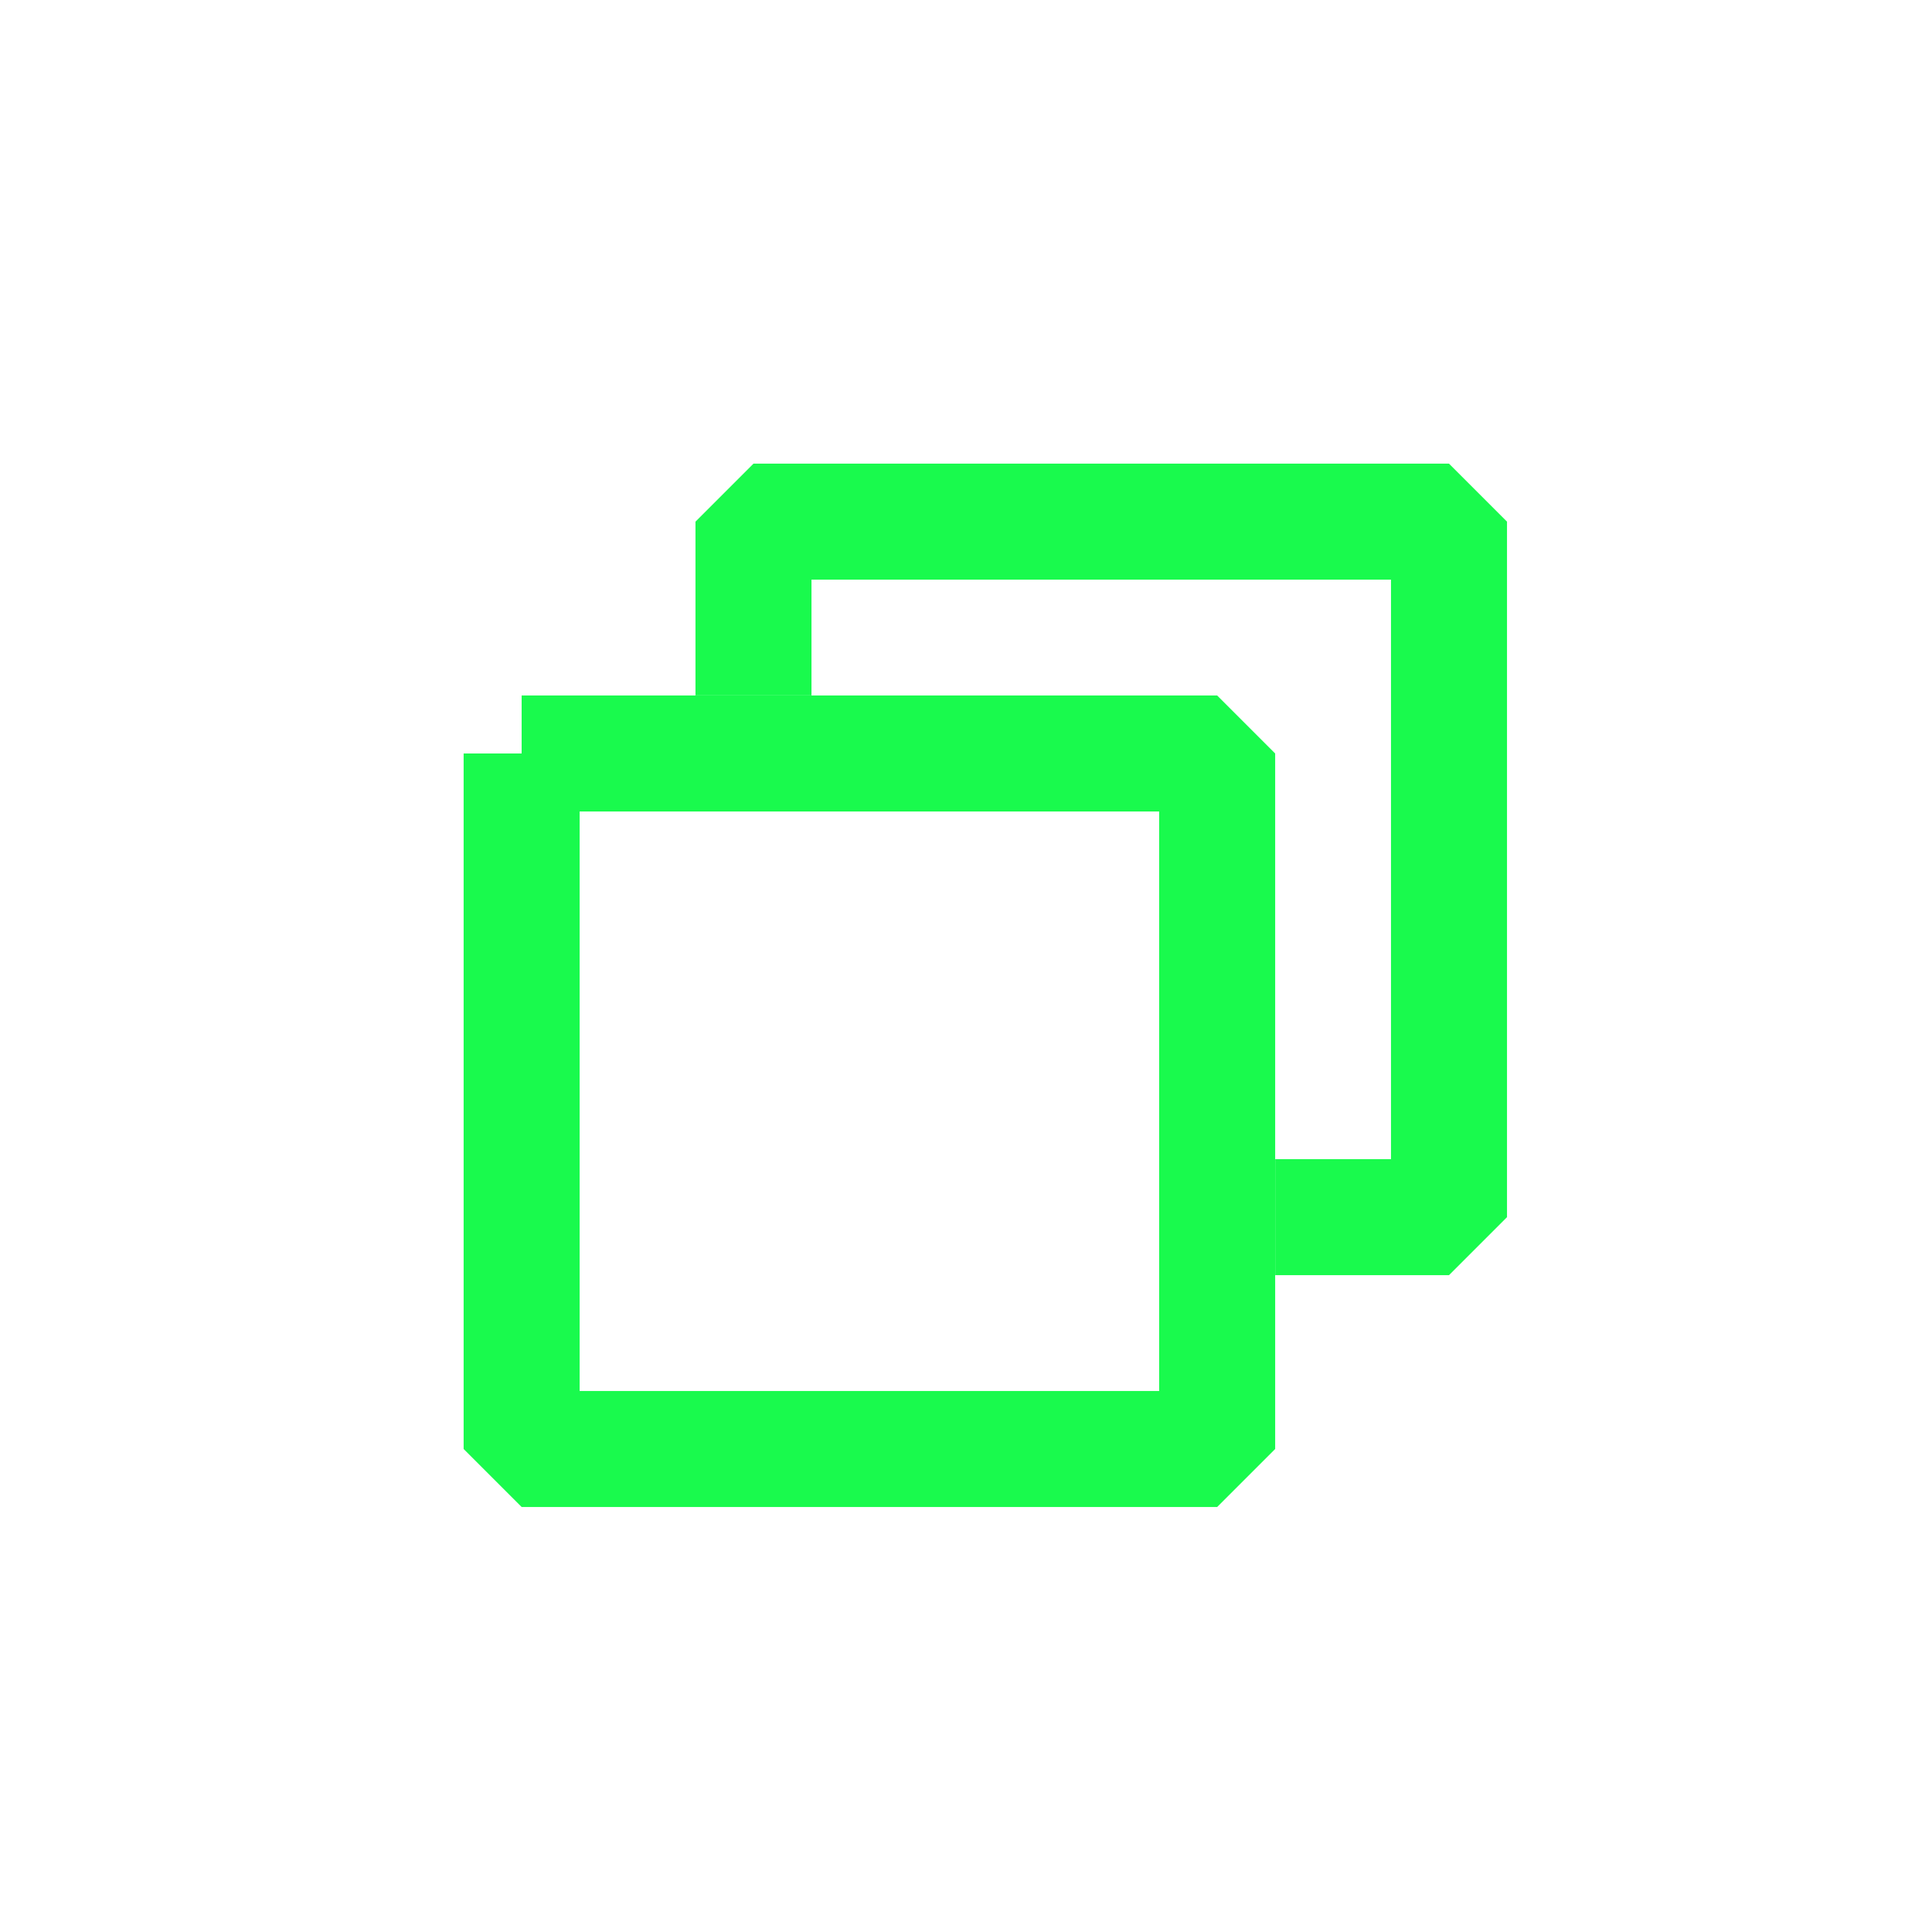
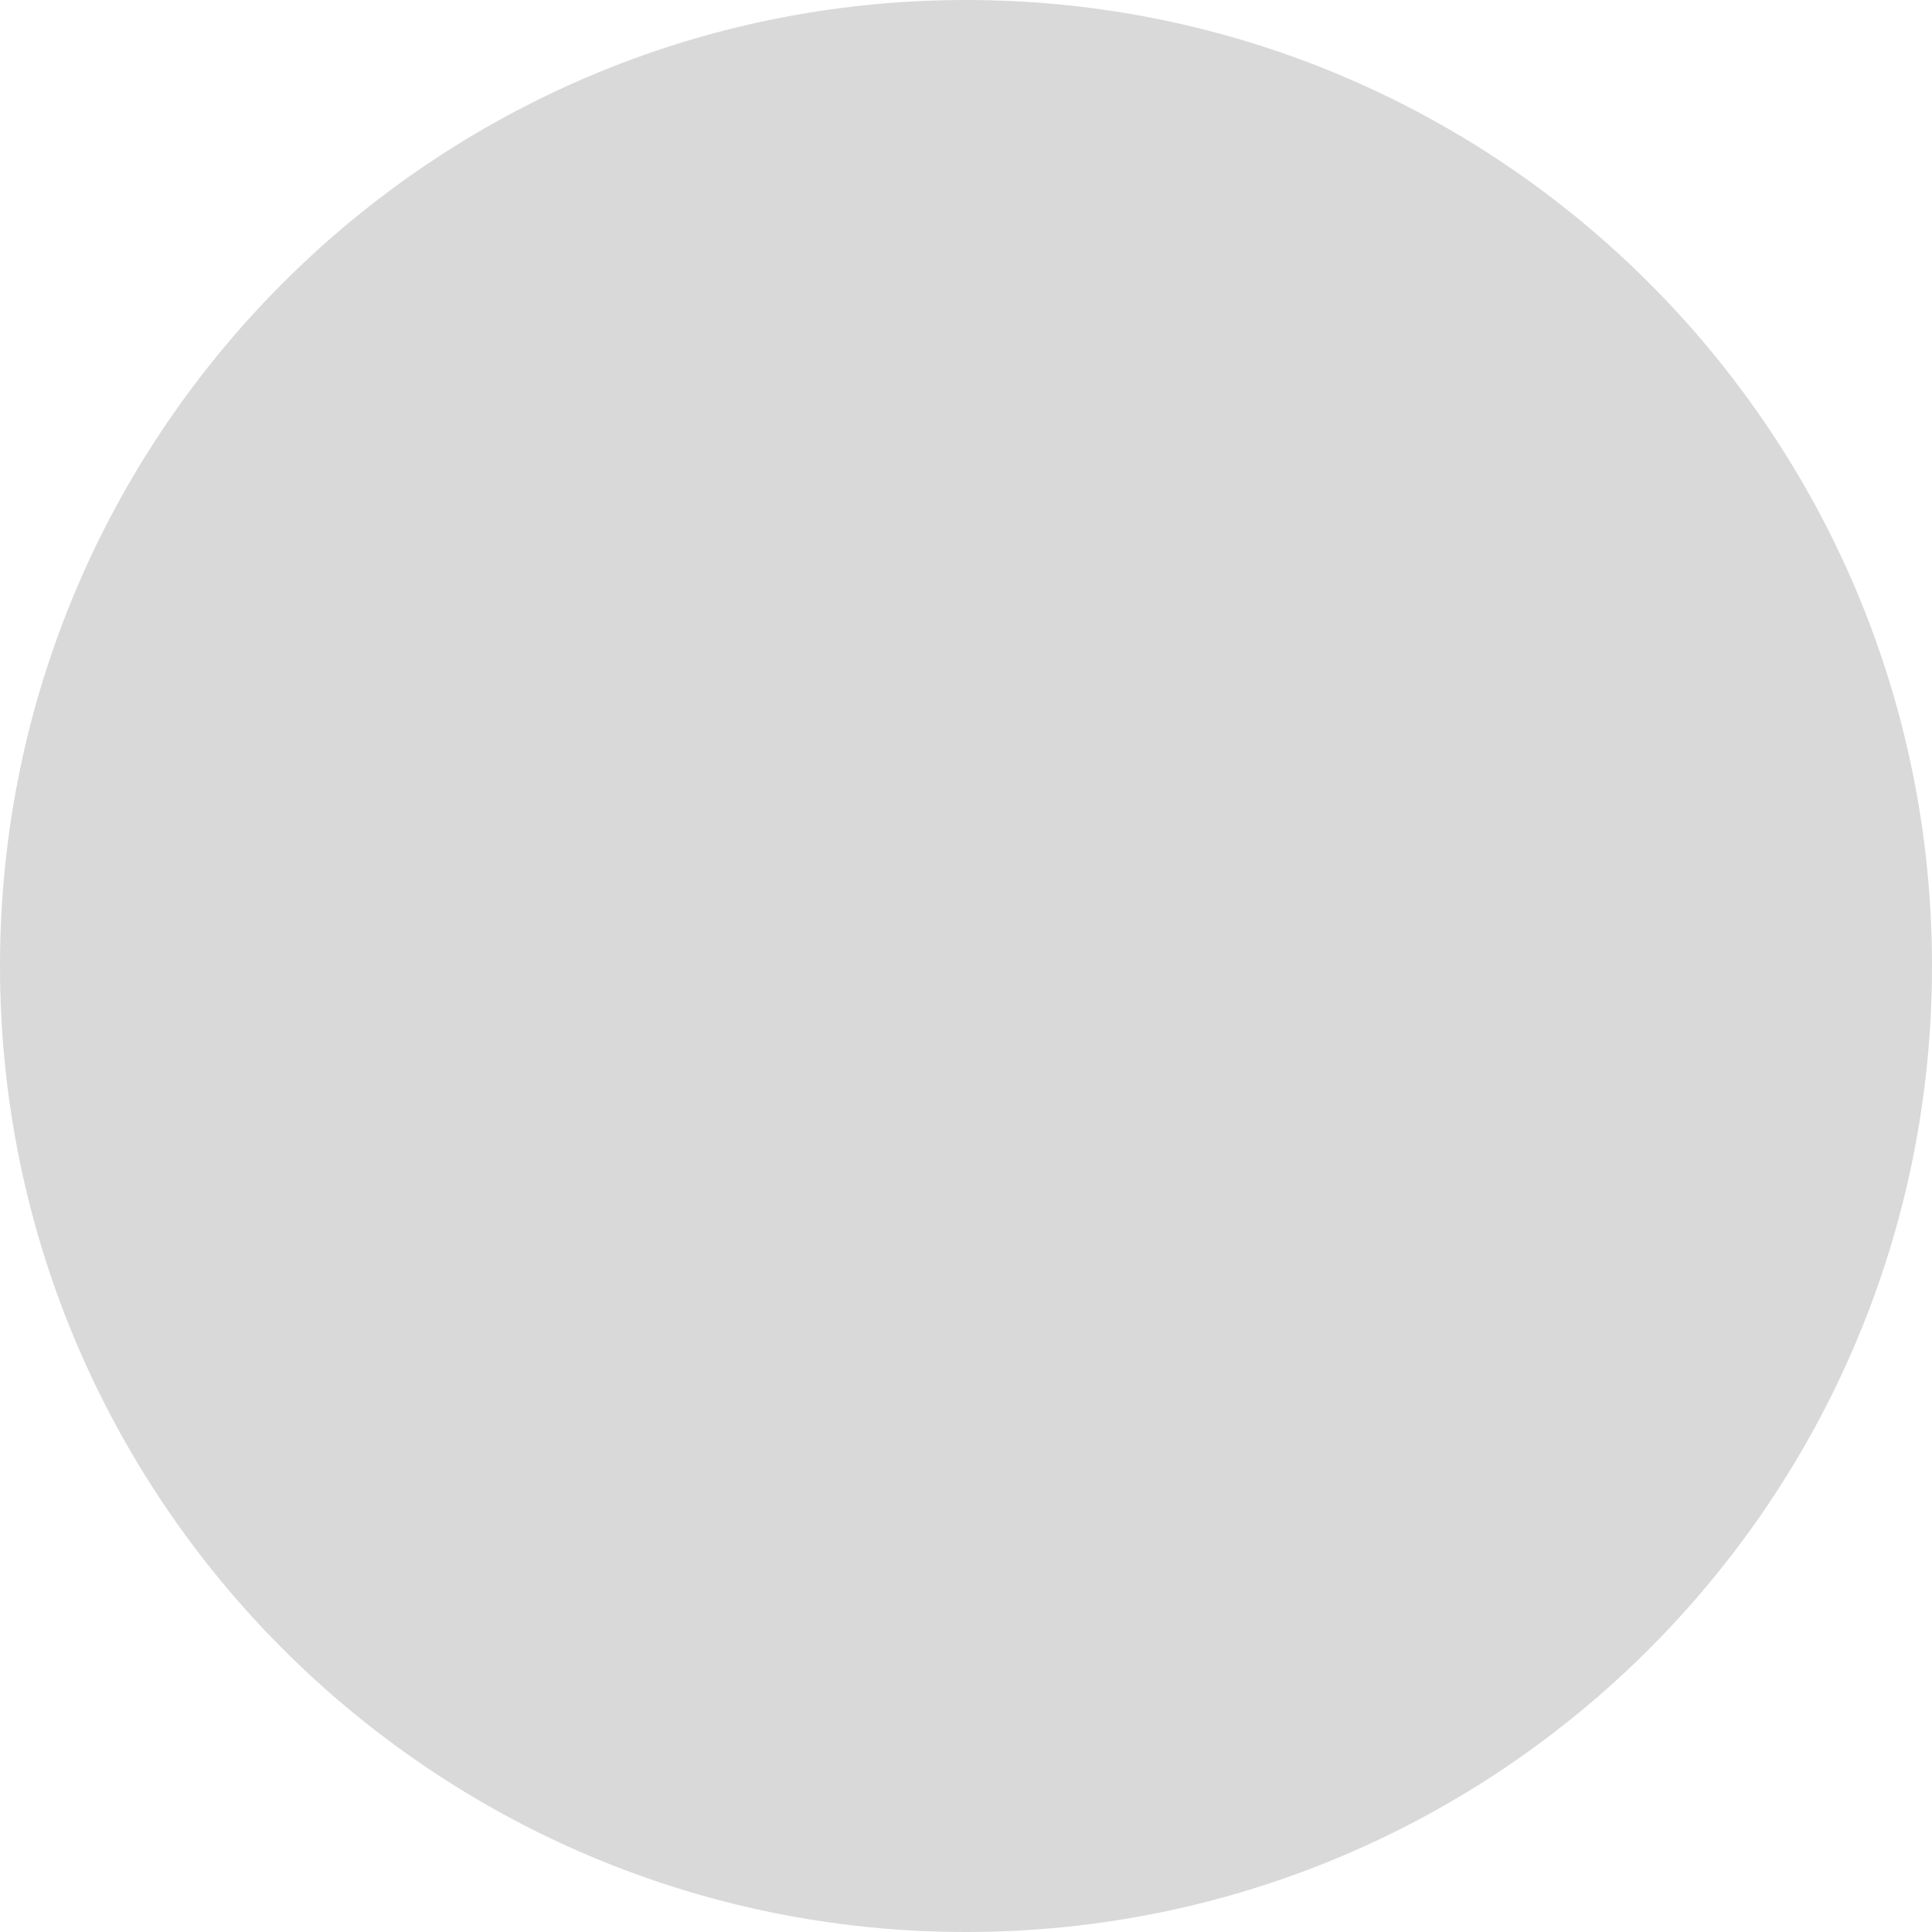
<svg xmlns="http://www.w3.org/2000/svg" viewBox="0 0 50 50" version="1.2" baseProfile="tiny">
  <defs>
</defs>
  <g fill="none" stroke="black" stroke-width="1" fill-rule="evenodd" stroke-linecap="square" stroke-linejoin="bevel">
-     <g fill="none" stroke="#00fa3a" stroke-opacity="1" stroke-width="1.001" stroke-linecap="square" stroke-linejoin="bevel" transform="matrix(2.5,0,0,2.5,2.5,2.5)" font-family="Noto Sans" font-size="10" font-weight="400" font-style="normal">
+     <g fill="none" stroke="#000000" stroke-opacity="1" stroke-width="1" stroke-linecap="square" stroke-linejoin="bevel" transform="matrix(1,0,0,1,0,0)" font-family="Noto Sans" font-size="10" font-weight="400" font-style="normal">
</g>
-     <g fill="none" stroke="#00fa3a" stroke-opacity="1" stroke-width="1.001" stroke-linecap="round" stroke-linejoin="miter" stroke-miterlimit="2" transform="matrix(2.5,0,0,2.5,2.5,2.5)" font-family="Noto Sans" font-size="10" font-weight="400" font-style="normal">
- </g>
-     <g fill="none" stroke="#00fa3a" stroke-opacity="1" stroke-width="1.001" stroke-linecap="round" stroke-linejoin="miter" stroke-miterlimit="2" transform="matrix(2.5,0,0,2.5,2.5,2.5)" font-family="Noto Sans" font-size="10" font-weight="400" font-style="normal">
- </g>
-     <g fill="none" stroke="#00fa3a" stroke-opacity="1" stroke-width="1.001" stroke-linecap="round" stroke-linejoin="miter" stroke-miterlimit="2" transform="matrix(2.5,0,0,2.5,2.5,2.5)" font-family="Noto Sans" font-size="10" font-weight="400" font-style="normal">
- </g>
-     <g fill="none" stroke="#00fa3a" stroke-opacity="1" stroke-width="1.001" stroke-linecap="round" stroke-linejoin="miter" stroke-miterlimit="2" transform="matrix(2.5,0,0,2.5,13.5,19.5)" font-family="Noto Sans" font-size="10" font-weight="400" font-style="normal">
- </g>
-     <g fill="none" stroke="#00fa3a" stroke-opacity="1" stroke-width="1.001" stroke-linecap="round" stroke-linejoin="miter" stroke-miterlimit="2" transform="matrix(2.5,0,0,2.5,13.5,19.5)" font-family="Noto Sans" font-size="10" font-weight="400" font-style="normal">
- </g>
-     <g fill="none" stroke="#00fa3a" stroke-opacity="1" stroke-width="1.001" stroke-linecap="round" stroke-linejoin="miter" stroke-miterlimit="2" transform="matrix(2.5,0,0,2.5,13.5,19.5)" font-family="Noto Sans" font-size="10" font-weight="400" font-style="normal">
- </g>
-     <g fill="none" stroke="#00fa3a" stroke-opacity="0.9" stroke-width="1.201" stroke-linecap="butt" stroke-linejoin="bevel" transform="matrix(2.5,0,0,2.5,13.5,19.5)" font-family="Noto Sans" font-size="10" font-weight="400" font-style="normal">
-       <path vector-effect="none" fill-rule="evenodd" d="M0,0 L7.2,0 L7.2,7.2 L0,7.2 L0,0" />
+     <g fill="#b3b3b3" fill-opacity="1" stroke="none" transform="matrix(3.125,0,0,3.125,-4043.75,-771.875)" font-family="Noto Sans" font-size="10" font-weight="400" font-style="normal" opacity="0.5">
+       <ellipse cx="1302" cy="255" rx="8" ry="8" />
    </g>
-     <g fill="none" stroke="#00fa3a" stroke-opacity="1" stroke-width="1.001" stroke-linecap="round" stroke-linejoin="miter" stroke-miterlimit="2" transform="matrix(2.5,0,0,2.5,13.5,19.5)" font-family="Noto Sans" font-size="10" font-weight="400" font-style="normal">
- </g>
-     <g fill="none" stroke="#00fa3a" stroke-opacity="1" stroke-width="1.001" stroke-linecap="round" stroke-linejoin="miter" stroke-miterlimit="2" transform="matrix(2.5,0,0,2.5,13.5,19.5)" font-family="Noto Sans" font-size="10" font-weight="400" font-style="normal">
- </g>
-     <g fill="none" stroke="none" transform="matrix(2.5,0,0,2.5,13.5,19.5)" font-family="Noto Sans" font-size="10" font-weight="400" font-style="normal">
-       <path vector-effect="none" fill-rule="evenodd" d="M0,0 L7.2,0 L7.2,7.2 L0,7.2 L0,0" />
-     </g>
-     <g fill="none" stroke="#00fa3a" stroke-opacity="1" stroke-width="1.001" stroke-linecap="round" stroke-linejoin="miter" stroke-miterlimit="2" transform="matrix(2.5,0,0,2.5,13.5,19.5)" font-family="Noto Sans" font-size="10" font-weight="400" font-style="normal">
- </g>
-     <g fill="none" stroke="#00fa3a" stroke-opacity="1" stroke-width="1.001" stroke-linecap="round" stroke-linejoin="miter" stroke-miterlimit="2" transform="matrix(2.5,0,0,2.5,13.5,19.5)" font-family="Noto Sans" font-size="10" font-weight="400" font-style="normal">
- </g>
-     <g fill="none" stroke="none" transform="matrix(2.5,0,0,2.5,13.5,19.5)" font-family="Noto Sans" font-size="10" font-weight="400" font-style="normal">
-       <path vector-effect="none" fill-rule="evenodd" d="M0.4,-0.601 L0.4,-0.4 L7.6,-0.4 L7.6,6.8 L7.801,6.8" />
-     </g>
-     <g fill="none" stroke="#00fa3a" stroke-opacity="1" stroke-width="1.001" stroke-linecap="round" stroke-linejoin="miter" stroke-miterlimit="2" transform="matrix(2.5,0,0,2.5,13.5,19.5)" font-family="Noto Sans" font-size="10" font-weight="400" font-style="normal">
- </g>
-     <g fill="none" stroke="#00fa3a" stroke-opacity="1" stroke-width="1.001" stroke-linecap="round" stroke-linejoin="miter" stroke-miterlimit="2" transform="matrix(2.5,0,0,2.5,13.5,19.5)" font-family="Noto Sans" font-size="10" font-weight="400" font-style="normal">
- </g>
-     <g fill="none" stroke="none" transform="matrix(2.5,0,0,2.5,13.5,19.5)" font-family="Noto Sans" font-size="10" font-weight="400" font-style="normal">
-       <path vector-effect="none" fill-rule="evenodd" d="M0.4,-0.601 L0.4,-0.4 L7.6,-0.4 L7.6,6.8 L7.801,6.8 L7.801,-0.601" />
-     </g>
-     <g fill="none" stroke="#00fa3a" stroke-opacity="1" stroke-width="1.001" stroke-linecap="round" stroke-linejoin="miter" stroke-miterlimit="2" transform="matrix(2.5,0,0,2.5,13.5,19.5)" font-family="Noto Sans" font-size="10" font-weight="400" font-style="normal">
- </g>
-     <g fill="none" stroke="#00fa3a" stroke-opacity="1" stroke-width="1.001" stroke-linecap="round" stroke-linejoin="miter" stroke-miterlimit="2" transform="matrix(2.5,0,0,2.5,13.5,19.5)" font-family="Noto Sans" font-size="10" font-weight="400" font-style="normal">
- </g>
-     <g fill="none" stroke="none" transform="matrix(2.5,0,0,2.5,13.5,19.5)" font-family="Noto Sans" font-size="10" font-weight="400" font-style="normal">
-       <path vector-effect="none" fill-rule="evenodd" d="M0.8,-0.601 L0.8,-0.8 L8,-0.8 L8,6.4 L7.801,6.4" />
-     </g>
-     <g fill="none" stroke="#00fa3a" stroke-opacity="1" stroke-width="1.001" stroke-linecap="round" stroke-linejoin="miter" stroke-miterlimit="2" transform="matrix(2.5,0,0,2.5,13.5,19.5)" font-family="Noto Sans" font-size="10" font-weight="400" font-style="normal">
- </g>
-     <g fill="none" stroke="#00fa3a" stroke-opacity="1" stroke-width="1.001" stroke-linecap="round" stroke-linejoin="miter" stroke-miterlimit="2" transform="matrix(2.5,0,0,2.5,13.5,19.5)" font-family="Noto Sans" font-size="10" font-weight="400" font-style="normal">
- </g>
-     <g fill="none" stroke="none" transform="matrix(2.5,0,0,2.5,13.5,19.5)" font-family="Noto Sans" font-size="10" font-weight="400" font-style="normal">
-       <path vector-effect="none" fill-rule="evenodd" d="M0.8,-0.601 L0.8,-0.8 L8,-0.8 L8,6.4 L7.801,6.4 L7.801,-0.601" />
-     </g>
-     <g fill="none" stroke="#00fa3a" stroke-opacity="1" stroke-width="1.001" stroke-linecap="round" stroke-linejoin="miter" stroke-miterlimit="2" transform="matrix(2.5,0,0,2.5,13.5,19.5)" font-family="Noto Sans" font-size="10" font-weight="400" font-style="normal">
- </g>
-     <g fill="none" stroke="#00fa3a" stroke-opacity="1" stroke-width="1.001" stroke-linecap="round" stroke-linejoin="miter" stroke-miterlimit="2" transform="matrix(2.5,0,0,2.5,13.5,19.5)" font-family="Noto Sans" font-size="10" font-weight="400" font-style="normal">
- </g>
-     <g fill="none" stroke="none" transform="matrix(2.5,0,0,2.5,13.5,19.5)" font-family="Noto Sans" font-size="10" font-weight="400" font-style="normal">
-       <path vector-effect="none" fill-rule="evenodd" d="M1.2,-0.601 L1.2,-1.2 L8.4,-1.2 L8.4,6 L7.801,6" />
-     </g>
-     <g fill="none" stroke="#00fa3a" stroke-opacity="1" stroke-width="1.001" stroke-linecap="round" stroke-linejoin="miter" stroke-miterlimit="2" transform="matrix(2.5,0,0,2.5,13.5,19.5)" font-family="Noto Sans" font-size="10" font-weight="400" font-style="normal">
- </g>
-     <g fill="none" stroke="#00fa3a" stroke-opacity="1" stroke-width="1.001" stroke-linecap="round" stroke-linejoin="miter" stroke-miterlimit="2" transform="matrix(2.5,0,0,2.5,13.5,19.5)" font-family="Noto Sans" font-size="10" font-weight="400" font-style="normal">
- </g>
-     <g fill="none" stroke="none" transform="matrix(2.5,0,0,2.5,13.5,19.5)" font-family="Noto Sans" font-size="10" font-weight="400" font-style="normal">
-       <path vector-effect="none" fill-rule="evenodd" d="M1.2,-0.601 L1.2,-1.2 L8.4,-1.2 L8.4,6 L7.801,6 L7.801,-0.601" />
-     </g>
-     <g fill="none" stroke="#00fa3a" stroke-opacity="1" stroke-width="1.001" stroke-linecap="round" stroke-linejoin="miter" stroke-miterlimit="2" transform="matrix(2.5,0,0,2.5,13.5,19.5)" font-family="Noto Sans" font-size="10" font-weight="400" font-style="normal">
- </g>
-     <g fill="none" stroke="#00fa3a" stroke-opacity="1" stroke-width="1.001" stroke-linecap="round" stroke-linejoin="miter" stroke-miterlimit="2" transform="matrix(2.5,0,0,2.5,13.5,19.5)" font-family="Noto Sans" font-size="10" font-weight="400" font-style="normal">
- </g>
-     <g fill="none" stroke="none" transform="matrix(2.5,0,0,2.5,13.5,19.5)" font-family="Noto Sans" font-size="10" font-weight="400" font-style="normal">
-       <path vector-effect="none" fill-rule="evenodd" d="M1.6,-0.601 L1.6,-1.6 L8.8,-1.6 L8.8,5.6 L7.801,5.6" />
-     </g>
-     <g fill="none" stroke="#00fa3a" stroke-opacity="1" stroke-width="1.001" stroke-linecap="round" stroke-linejoin="miter" stroke-miterlimit="2" transform="matrix(2.5,0,0,2.5,13.5,19.5)" font-family="Noto Sans" font-size="10" font-weight="400" font-style="normal">
- </g>
-     <g fill="none" stroke="#00fa3a" stroke-opacity="1" stroke-width="1.001" stroke-linecap="round" stroke-linejoin="miter" stroke-miterlimit="2" transform="matrix(2.5,0,0,2.5,13.5,19.5)" font-family="Noto Sans" font-size="10" font-weight="400" font-style="normal">
- </g>
-     <g fill="none" stroke="none" transform="matrix(2.5,0,0,2.5,13.5,19.5)" font-family="Noto Sans" font-size="10" font-weight="400" font-style="normal">
-       <path vector-effect="none" fill-rule="evenodd" d="M1.6,-0.601 L1.6,-1.6 L8.8,-1.6 L8.8,5.6 L7.801,5.6 L7.801,-0.601" />
-     </g>
-     <g fill="none" stroke="#00fa3a" stroke-opacity="1" stroke-width="1.001" stroke-linecap="round" stroke-linejoin="miter" stroke-miterlimit="2" transform="matrix(2.5,0,0,2.5,13.5,19.5)" font-family="Noto Sans" font-size="10" font-weight="400" font-style="normal">
- </g>
-     <g fill="none" stroke="#00fa3a" stroke-opacity="1" stroke-width="1.001" stroke-linecap="round" stroke-linejoin="miter" stroke-miterlimit="2" transform="matrix(2.5,0,0,2.5,13.5,19.5)" font-family="Noto Sans" font-size="10" font-weight="400" font-style="normal">
- </g>
-     <g fill="none" stroke="none" transform="matrix(2.5,0,0,2.5,13.5,19.5)" font-family="Noto Sans" font-size="10" font-weight="400" font-style="normal">
-       <path vector-effect="none" fill-rule="evenodd" d="M2,-0.601 L2,-2 L9.2,-2 L9.2,5.2 L7.801,5.2" />
-     </g>
-     <g fill="none" stroke="#00fa3a" stroke-opacity="1" stroke-width="1.001" stroke-linecap="round" stroke-linejoin="miter" stroke-miterlimit="2" transform="matrix(2.5,0,0,2.5,13.5,19.5)" font-family="Noto Sans" font-size="10" font-weight="400" font-style="normal">
- </g>
-     <g fill="none" stroke="#00fa3a" stroke-opacity="1" stroke-width="1.001" stroke-linecap="round" stroke-linejoin="miter" stroke-miterlimit="2" transform="matrix(2.5,0,0,2.5,13.5,19.5)" font-family="Noto Sans" font-size="10" font-weight="400" font-style="normal">
- </g>
-     <g fill="none" stroke="none" transform="matrix(2.5,0,0,2.5,13.5,19.5)" font-family="Noto Sans" font-size="10" font-weight="400" font-style="normal">
-       <path vector-effect="none" fill-rule="evenodd" d="M2,-0.601 L2,-2 L9.2,-2 L9.2,5.2 L7.801,5.2 L7.801,-0.601" />
-     </g>
-     <g fill="none" stroke="#00fa3a" stroke-opacity="1" stroke-width="1.001" stroke-linecap="round" stroke-linejoin="miter" stroke-miterlimit="2" transform="matrix(2.5,0,0,2.5,13.5,19.5)" font-family="Noto Sans" font-size="10" font-weight="400" font-style="normal">
- </g>
-     <g fill="none" stroke="#00fa3a" stroke-opacity="1" stroke-width="1.001" stroke-linecap="round" stroke-linejoin="miter" stroke-miterlimit="2" transform="matrix(2.5,0,0,2.5,13.5,19.5)" font-family="Noto Sans" font-size="10" font-weight="400" font-style="normal">
- </g>
-     <g fill="none" stroke="#00fa3a" stroke-opacity="0.9" stroke-width="1.201" stroke-linecap="butt" stroke-linejoin="bevel" transform="matrix(2.5,0,0,2.5,13.5,19.5)" font-family="Noto Sans" font-size="10" font-weight="400" font-style="normal">
-       <path vector-effect="none" fill-rule="evenodd" d="M2.4,-0.601 L2.4,-2.4 L9.6,-2.4 L9.6,4.8 L7.801,4.8" />
-     </g>
-     <g fill="none" stroke="#00fa3a" stroke-opacity="1" stroke-width="1.001" stroke-linecap="round" stroke-linejoin="miter" stroke-miterlimit="2" transform="matrix(2.5,0,0,2.5,13.5,19.5)" font-family="Noto Sans" font-size="10" font-weight="400" font-style="normal">
- </g>
-     <g fill="none" stroke="#00fa3a" stroke-opacity="1" stroke-width="1.001" stroke-linecap="round" stroke-linejoin="miter" stroke-miterlimit="2" transform="matrix(2.5,0,0,2.5,13.5,19.5)" font-family="Noto Sans" font-size="10" font-weight="400" font-style="normal">
- </g>
-     <g fill="none" stroke="none" transform="matrix(2.5,0,0,2.5,13.5,19.5)" font-family="Noto Sans" font-size="10" font-weight="400" font-style="normal">
-       <path vector-effect="none" fill-rule="evenodd" d="M2.4,-0.601 L2.4,-2.4 L9.6,-2.4 L9.6,4.8 L7.801,4.8 L7.801,-0.601" />
-     </g>
-     <g fill="none" stroke="#00fa3a" stroke-opacity="1" stroke-width="1.001" stroke-linecap="round" stroke-linejoin="miter" stroke-miterlimit="2" transform="matrix(2.5,0,0,2.5,13.5,19.5)" font-family="Noto Sans" font-size="10" font-weight="400" font-style="normal">
- </g>
-     <g fill="none" stroke="#00fa3a" stroke-opacity="1" stroke-width="1.001" stroke-linecap="round" stroke-linejoin="miter" stroke-miterlimit="2" transform="matrix(2.5,0,0,2.5,2.5,2.5)" font-family="Noto Sans" font-size="10" font-weight="400" font-style="normal">
- </g>
-     <g fill="none" stroke="#00fa3a" stroke-opacity="1" stroke-width="1.001" stroke-linecap="square" stroke-linejoin="bevel" transform="matrix(2.5,0,0,2.5,2.5,2.5)" font-family="Noto Sans" font-size="10" font-weight="400" font-style="normal">
- </g>
    <g fill="none" stroke="#000000" stroke-opacity="1" stroke-width="1" stroke-linecap="square" stroke-linejoin="bevel" transform="matrix(1,0,0,1,0,0)" font-family="Noto Sans" font-size="10" font-weight="400" font-style="normal">
</g>
  </g>
</svg>
